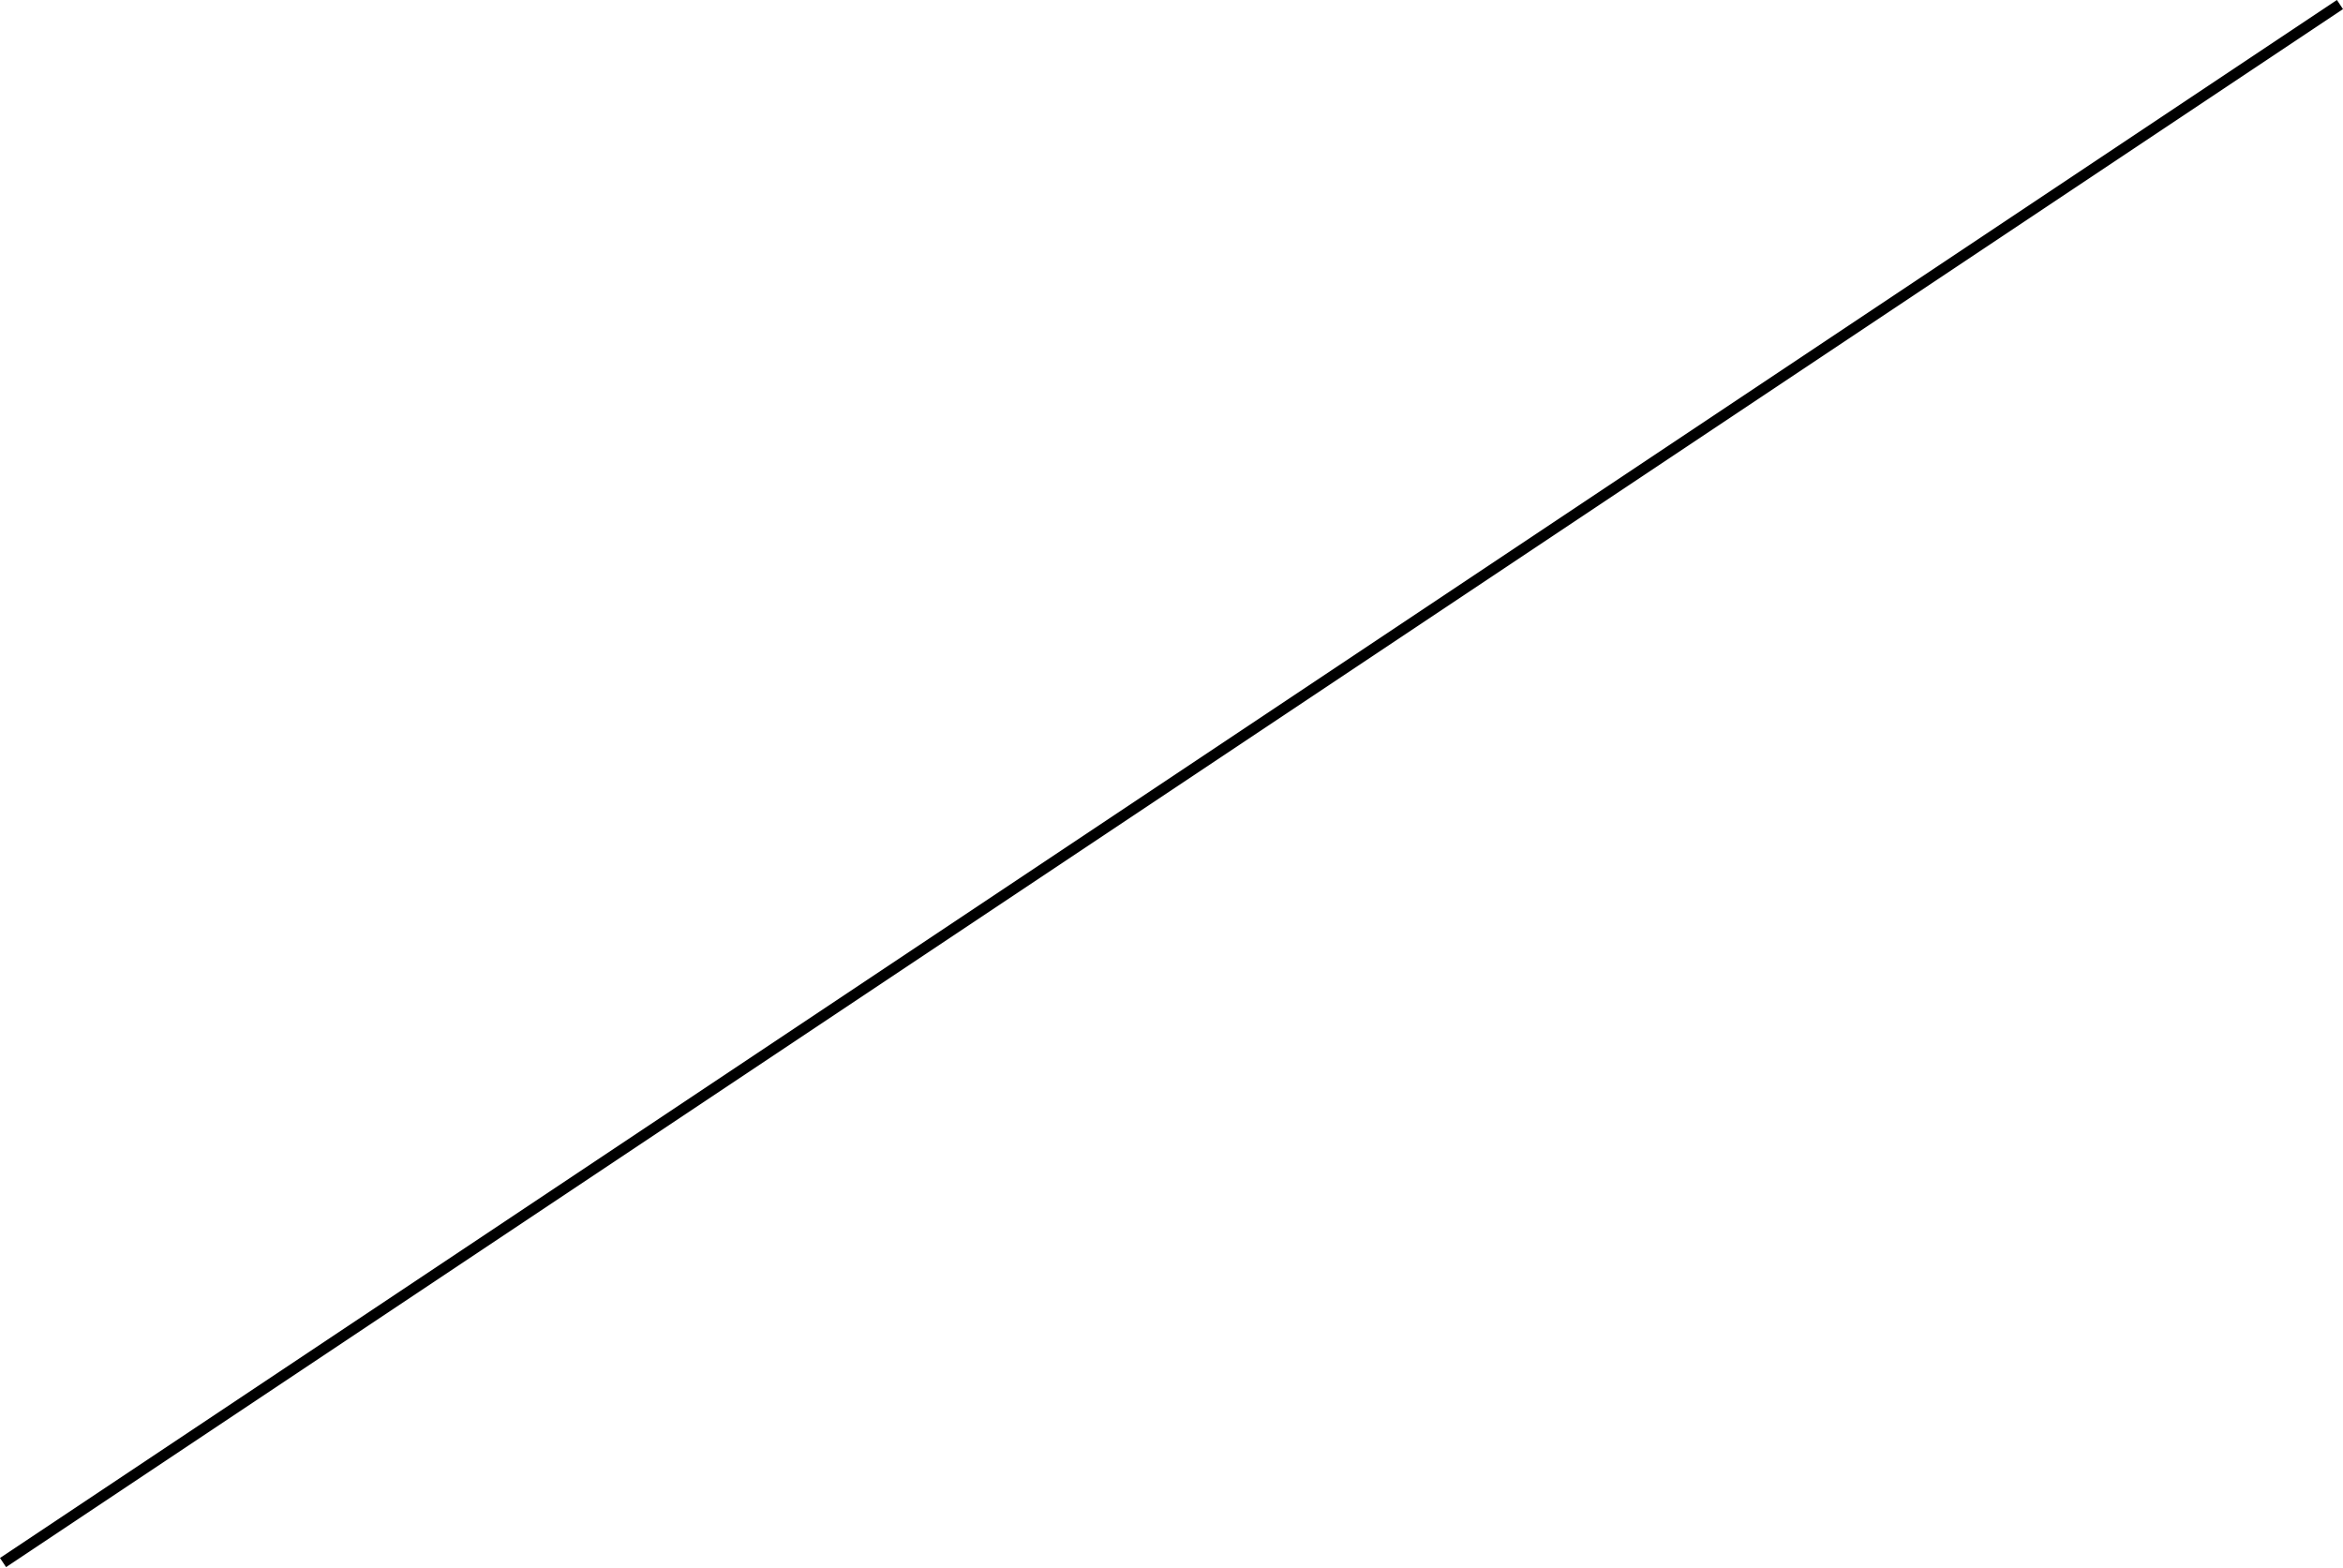
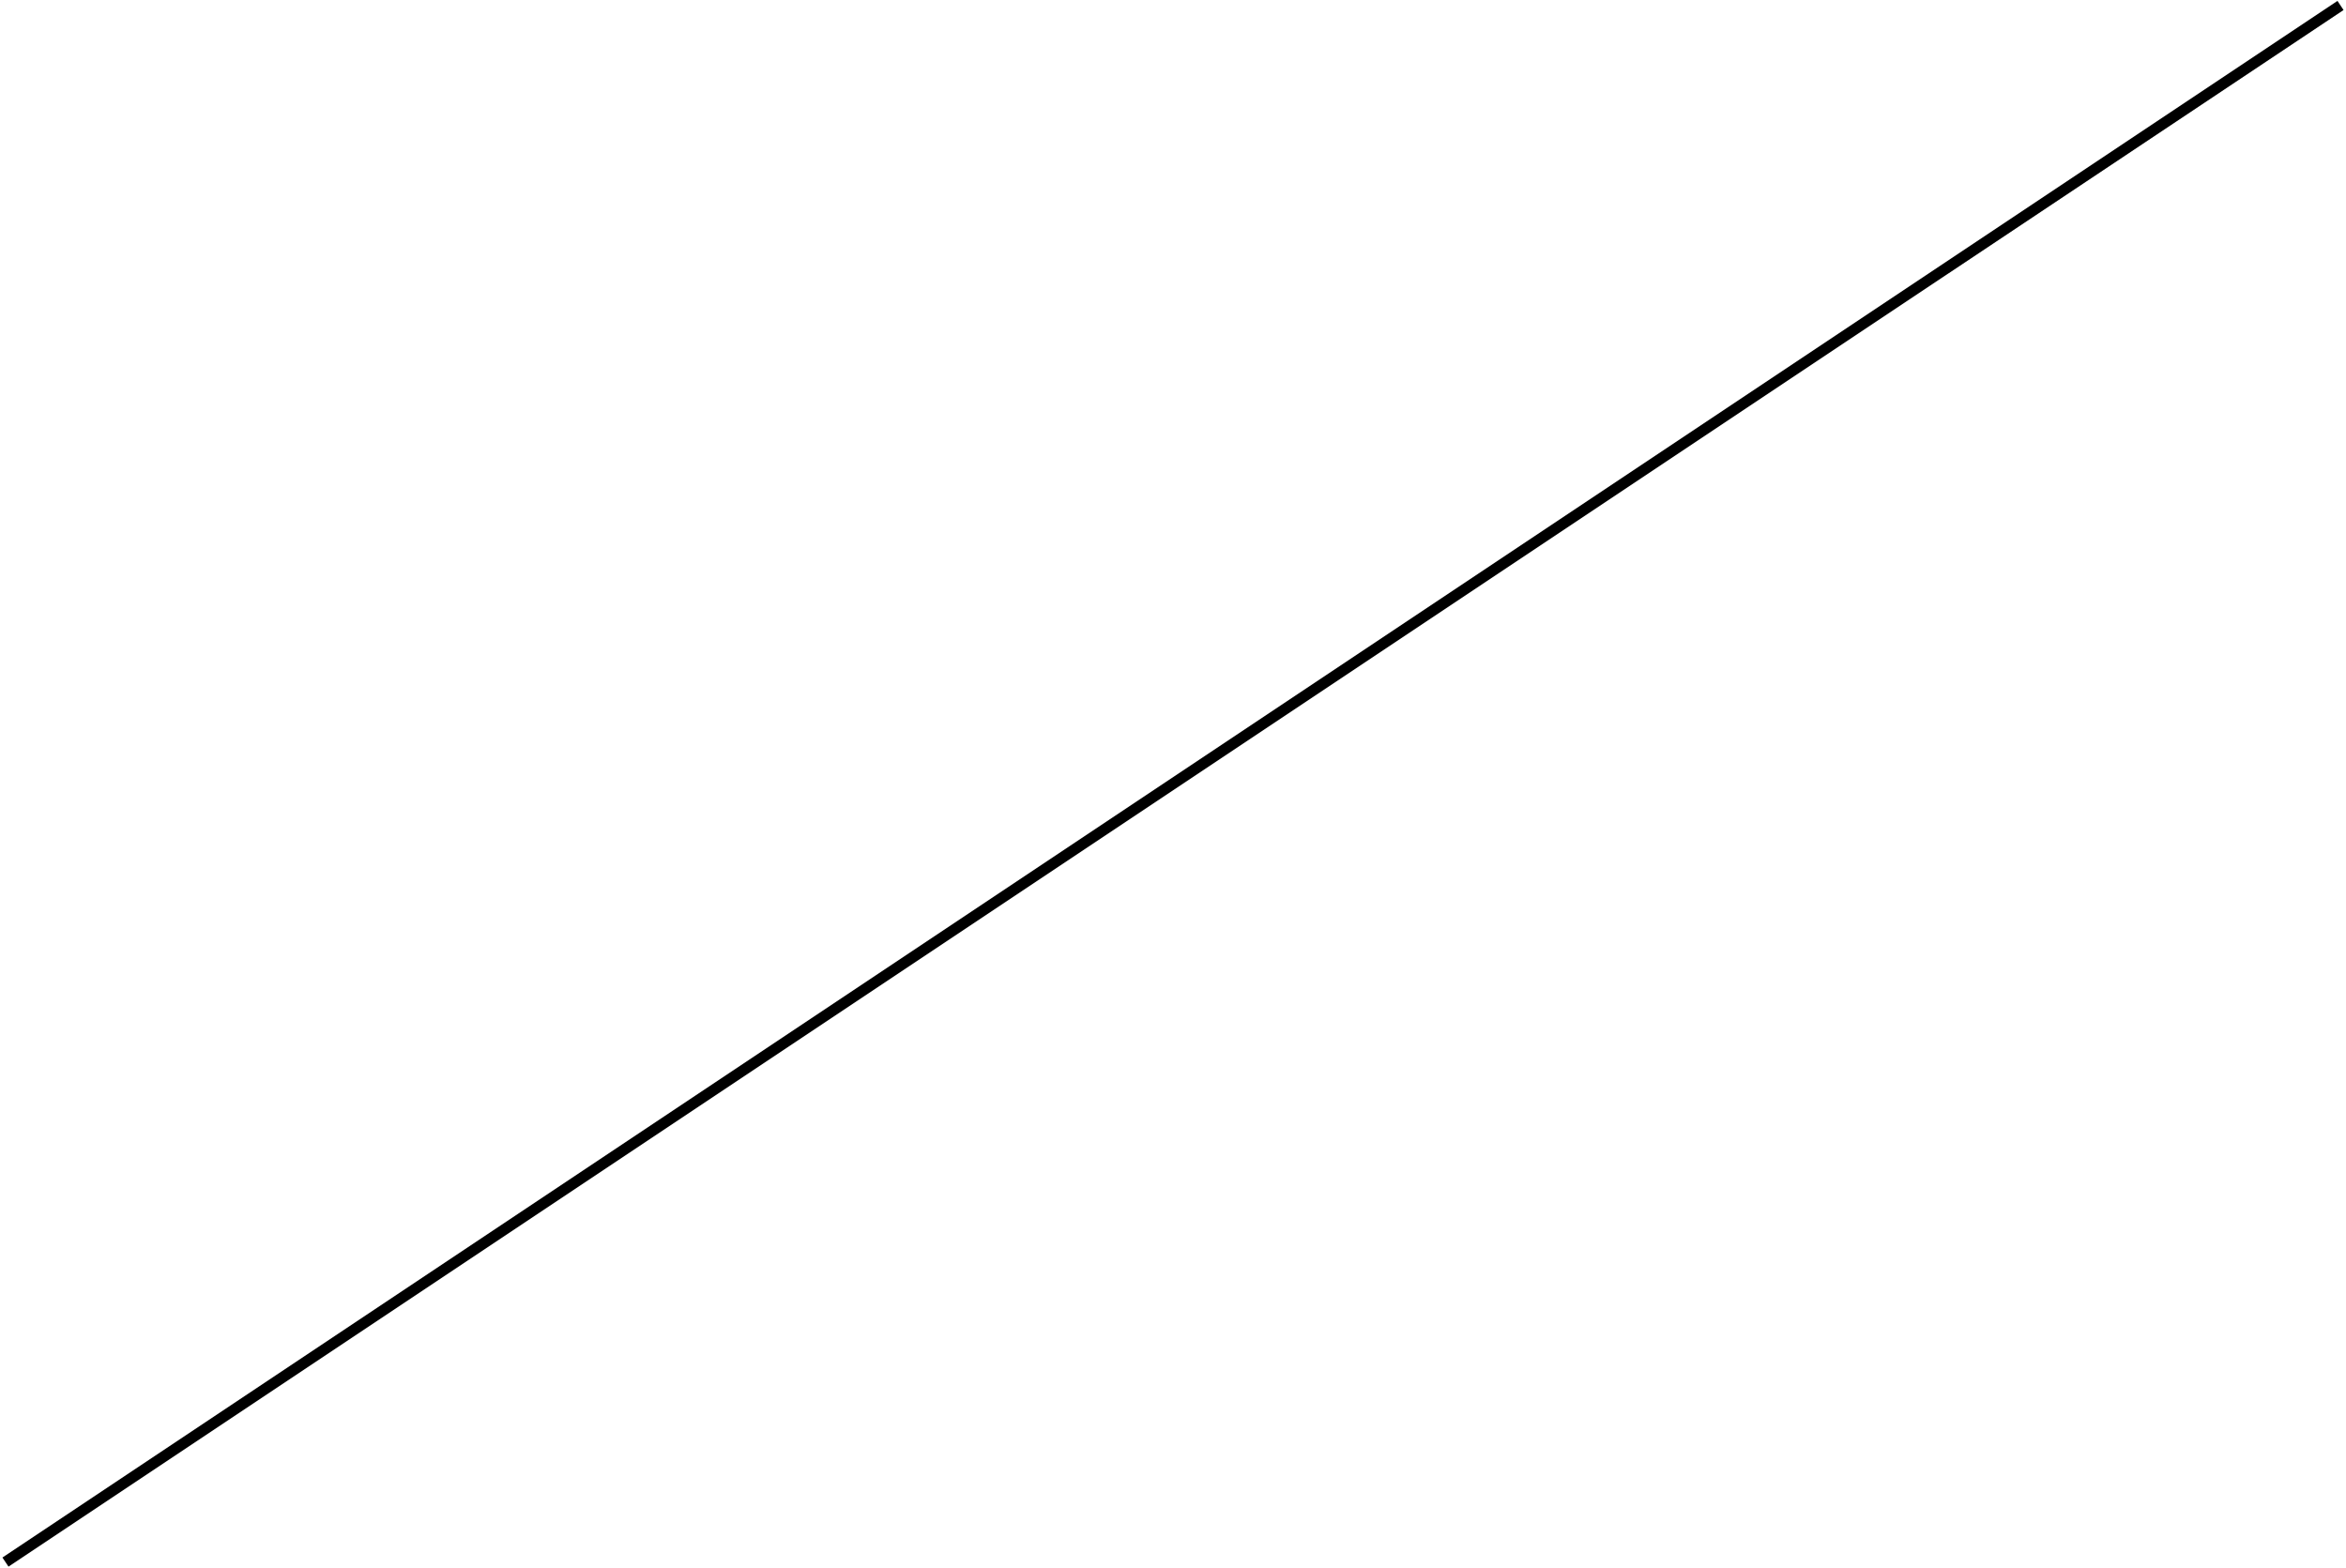
- <svg xmlns="http://www.w3.org/2000/svg" width="85.26pt" height="57.023pt" viewBox="0 0 85.26 57.023" version="1.1" id="svg11">
+ <svg xmlns="http://www.w3.org/2000/svg" width="85.438pt" height="57.091pt" viewBox="0 0 85.438 57.091" version="1.1" id="svg11">
  <defs id="defs5">
    <clipPath id="clip-0">
-       <path clip-rule="nonzero" d="M 0,0 H 85.438 V 57.09 H 0 Z m 0,0" id="path2" />
+       <path clip-rule="nonzero" d="M 0 0 L 85.438 0 L 85.438 57.09 L 0 57.09 Z M 0 0 " id="path2" />
    </clipPath>
  </defs>
-   <g clip-path="url(#clip-0)" id="g9" transform="translate(-0.08869649,-0.03343181)">
+   <g clip-path="url(#clip-0)" id="g9">
    <path fill="none" stroke-width="0.399" stroke-linecap="butt" stroke-linejoin="miter" stroke="#000000" stroke-opacity="1" stroke-miterlimit="10" d="M 2.1875e-4,0.001 85.039,56.693" transform="matrix(1,0,0,-1,0.199,56.892)" id="path7" />
  </g>
</svg>
